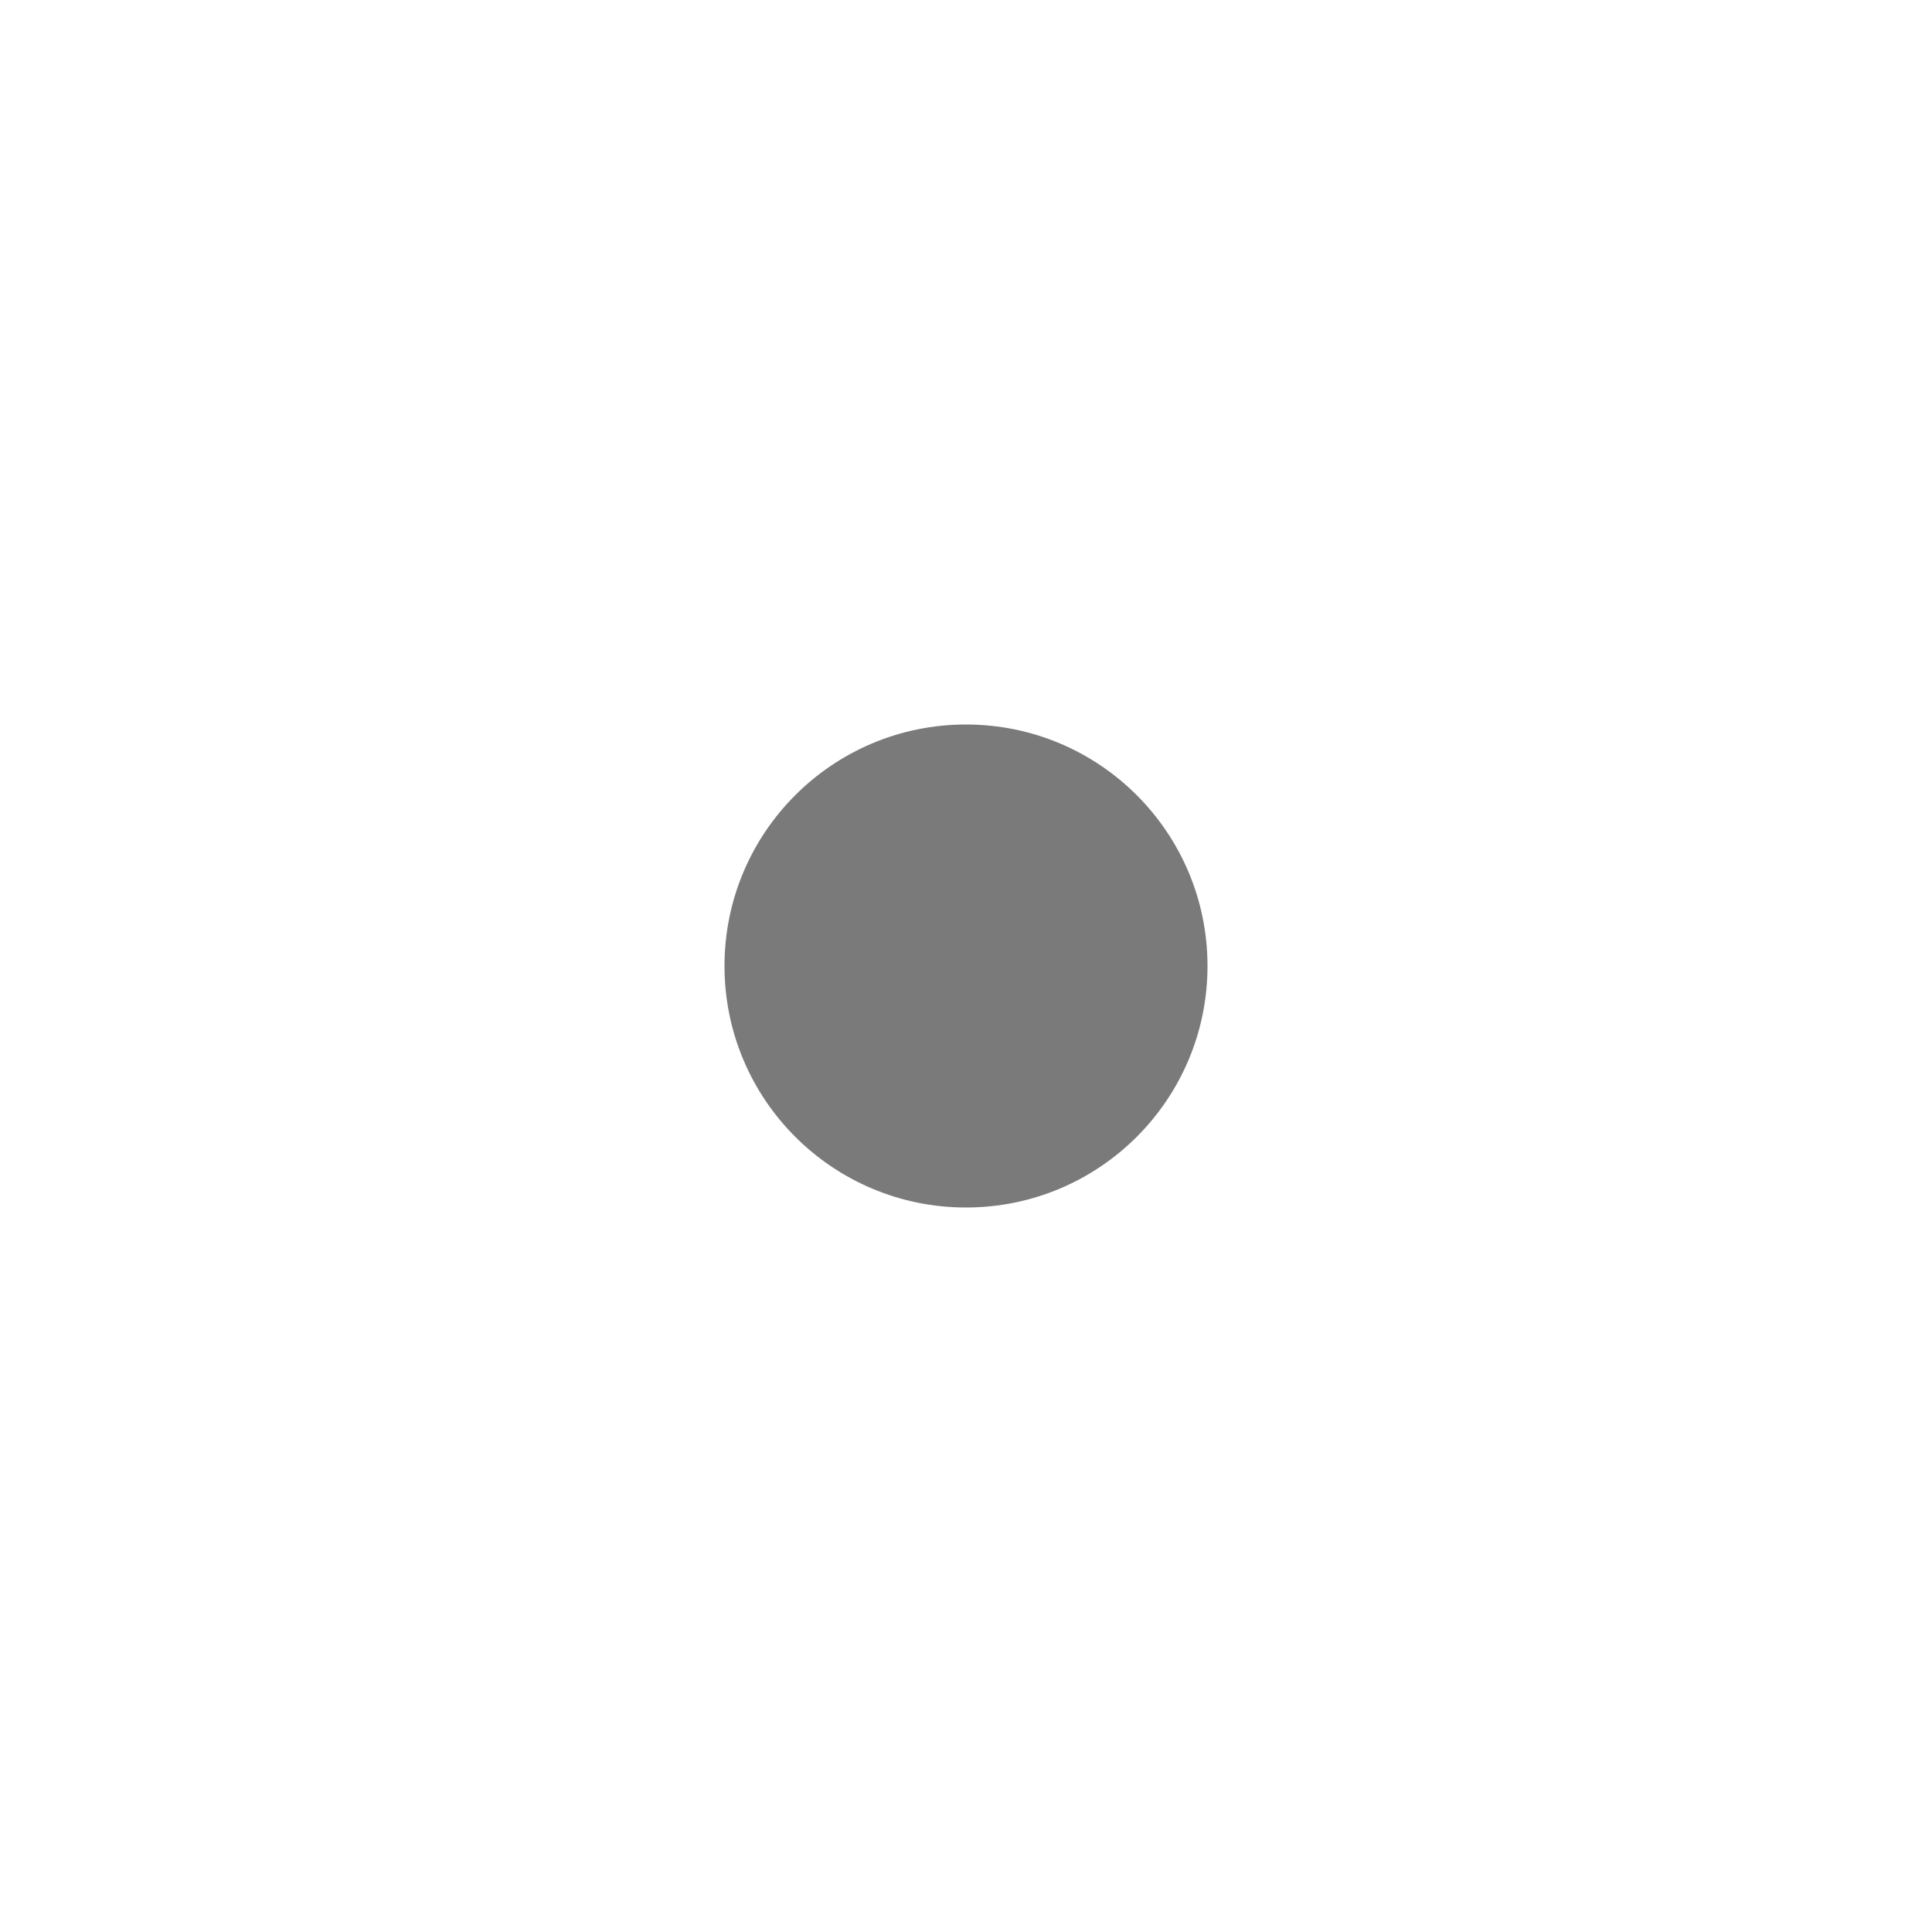
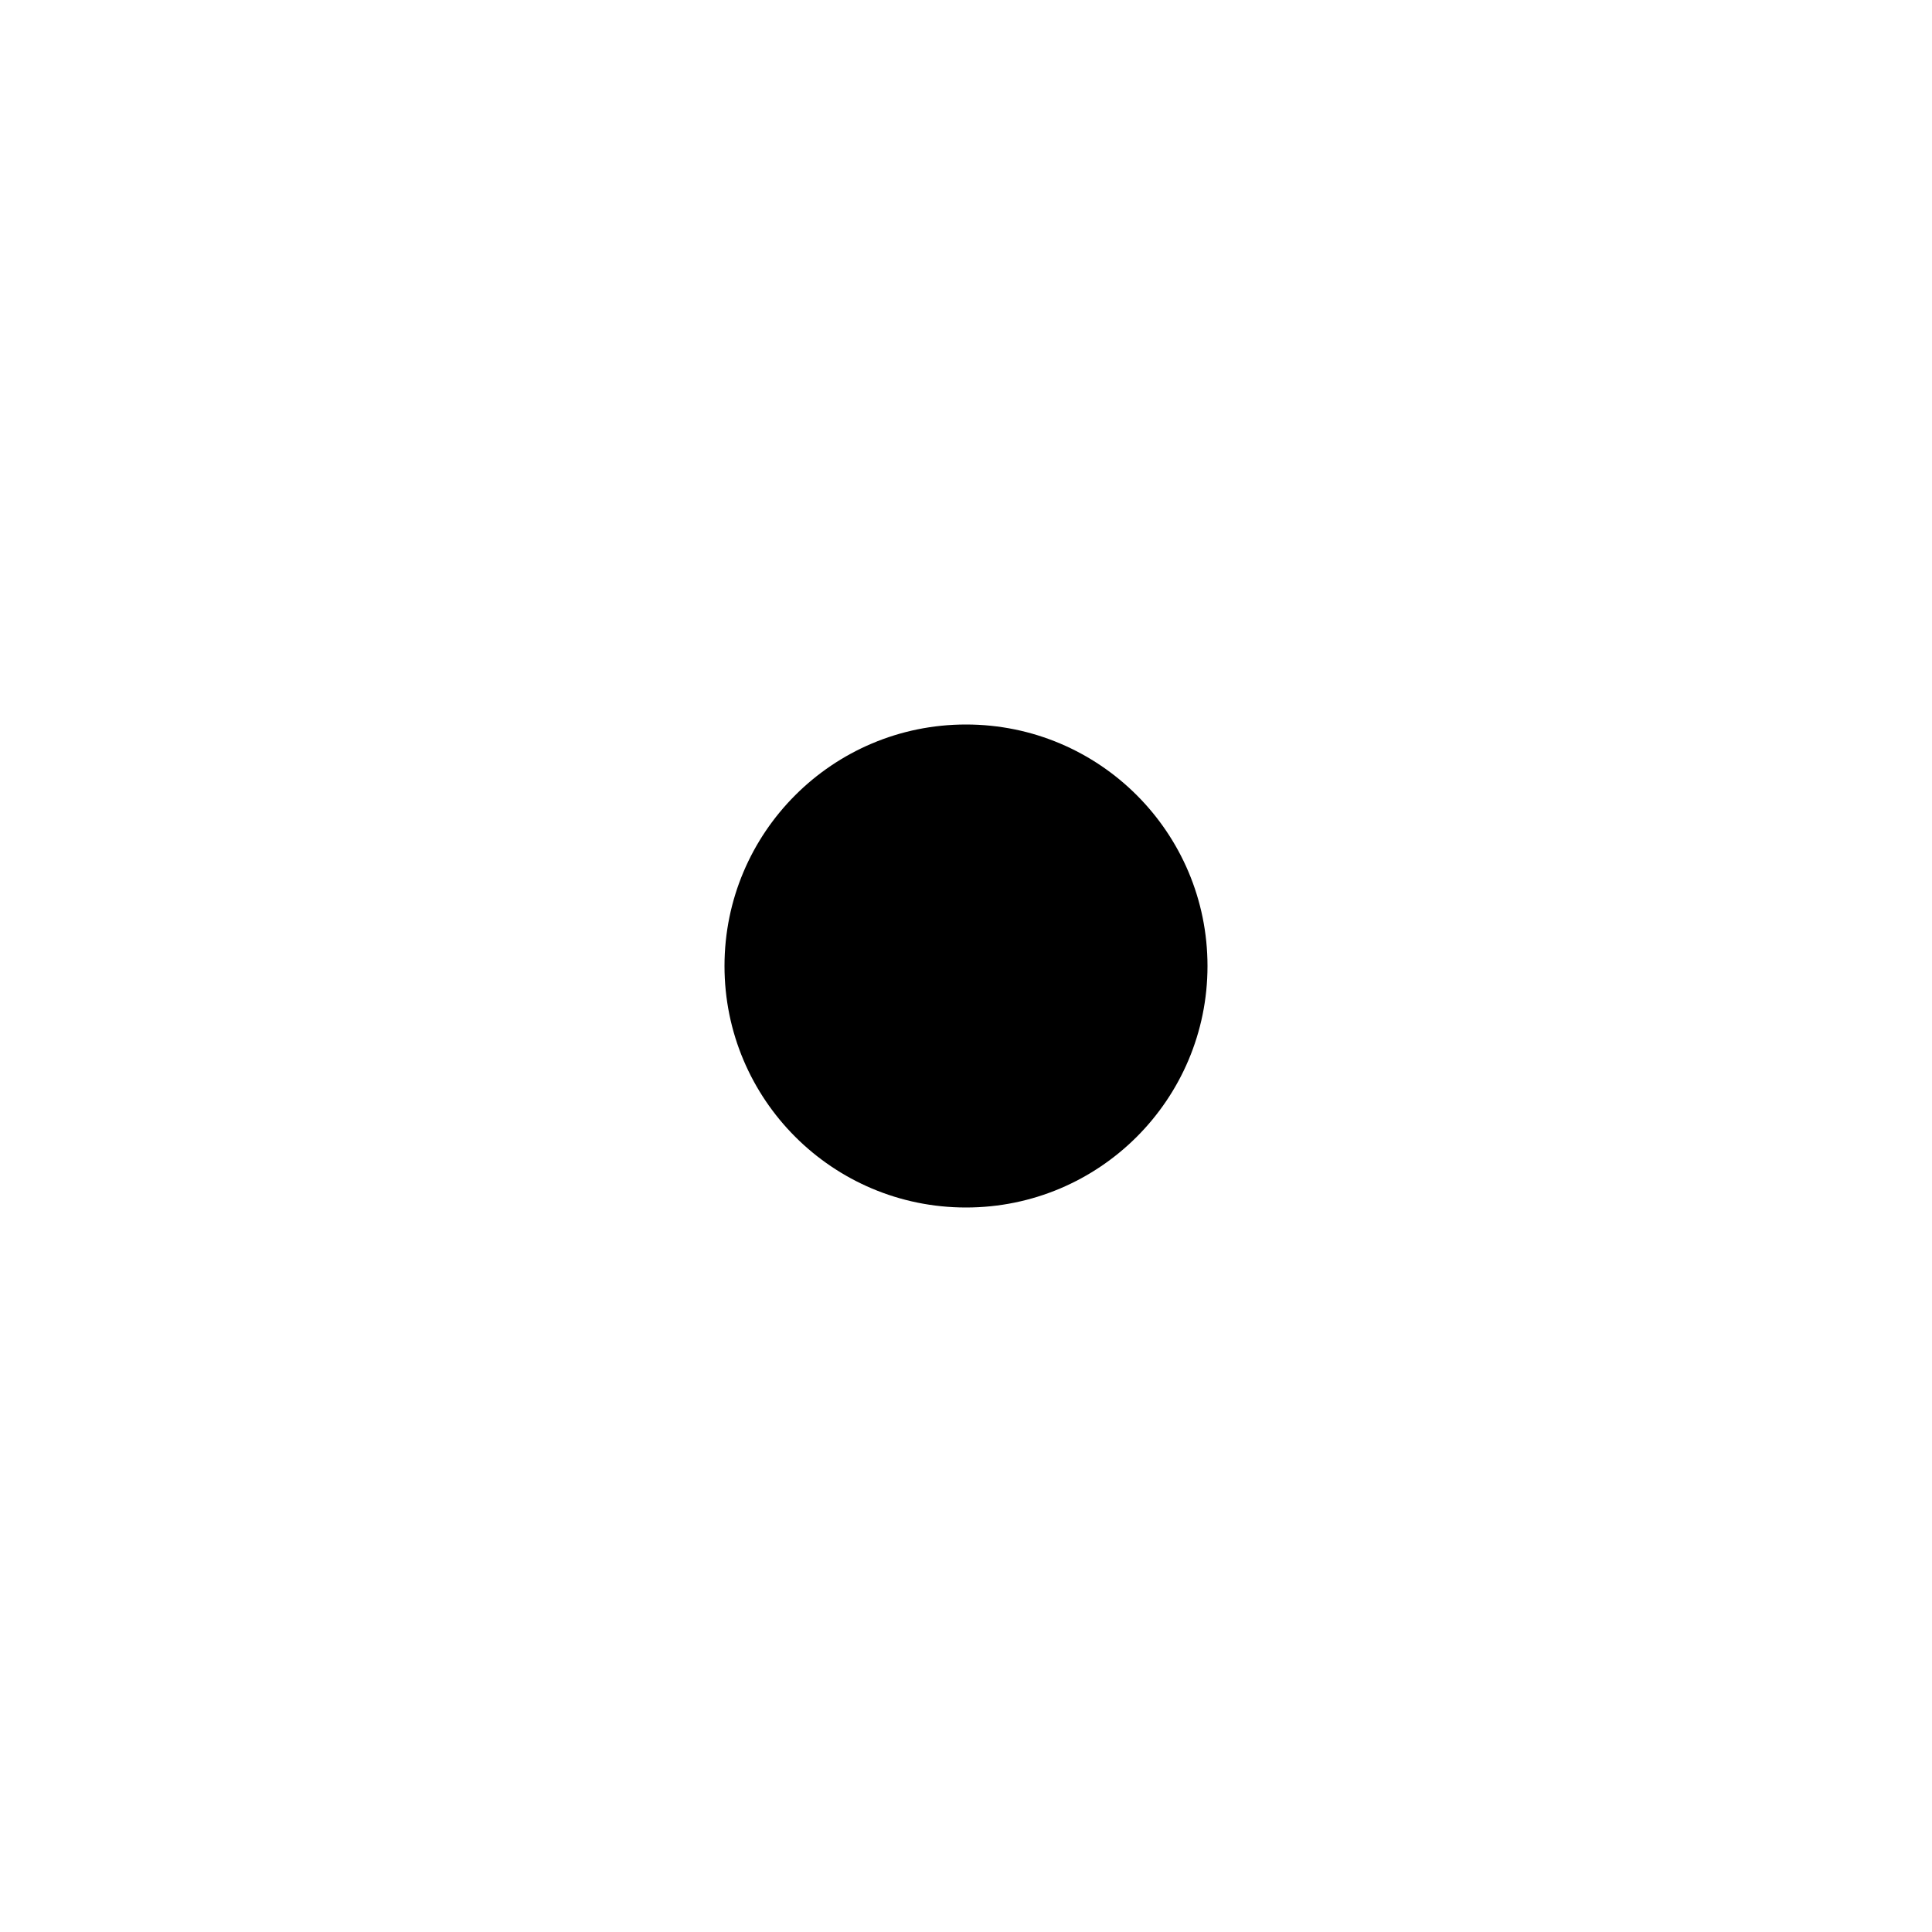
<svg xmlns="http://www.w3.org/2000/svg" width="16" height="16" viewBox="0 0 16 16" fill="none">
-   <path d="M10 8C10 9.105 9.105 10 8 10C6.895 10 6 9.105 6 8C6 6.895 6.895 6 8 6C9.105 6 10 6.895 10 8Z" fill="#7A7A7A" />
+   <path d="M10 8C10 9.105 9.105 10 8 10C6.895 10 6 9.105 6 8C6 6.895 6.895 6 8 6C9.105 6 10 6.895 10 8Z" fill="currentColor" />
</svg>
